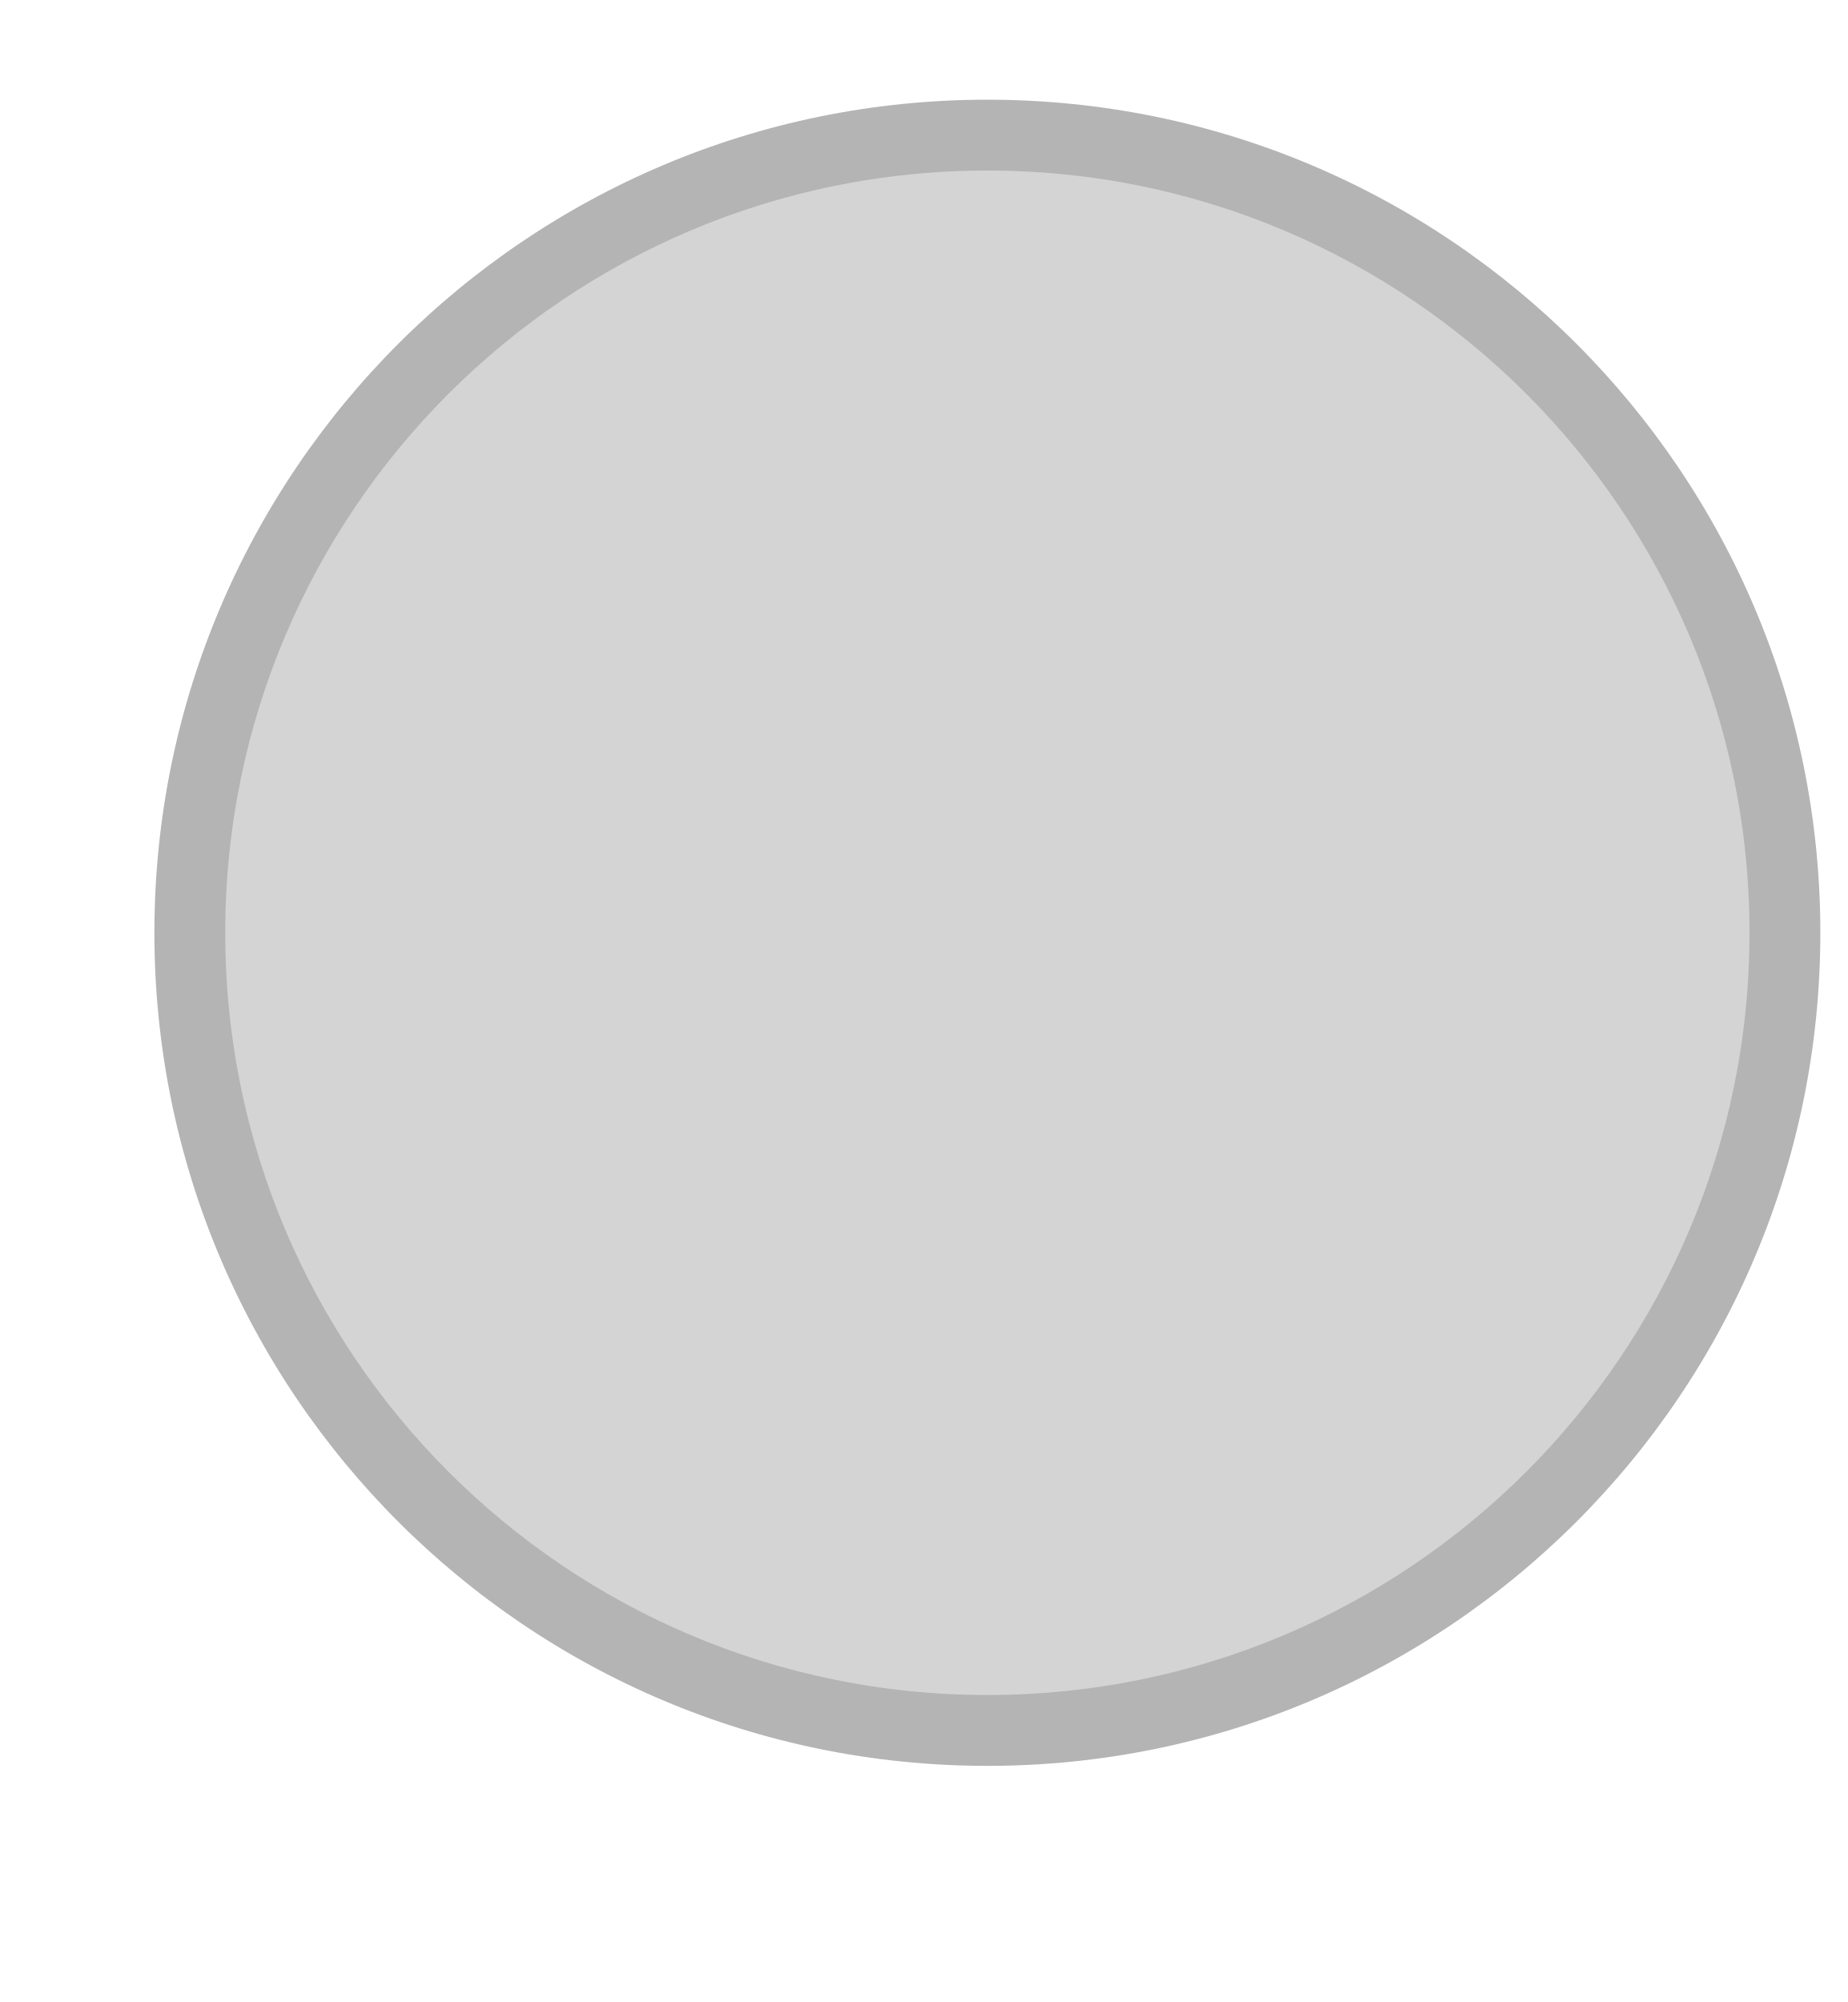
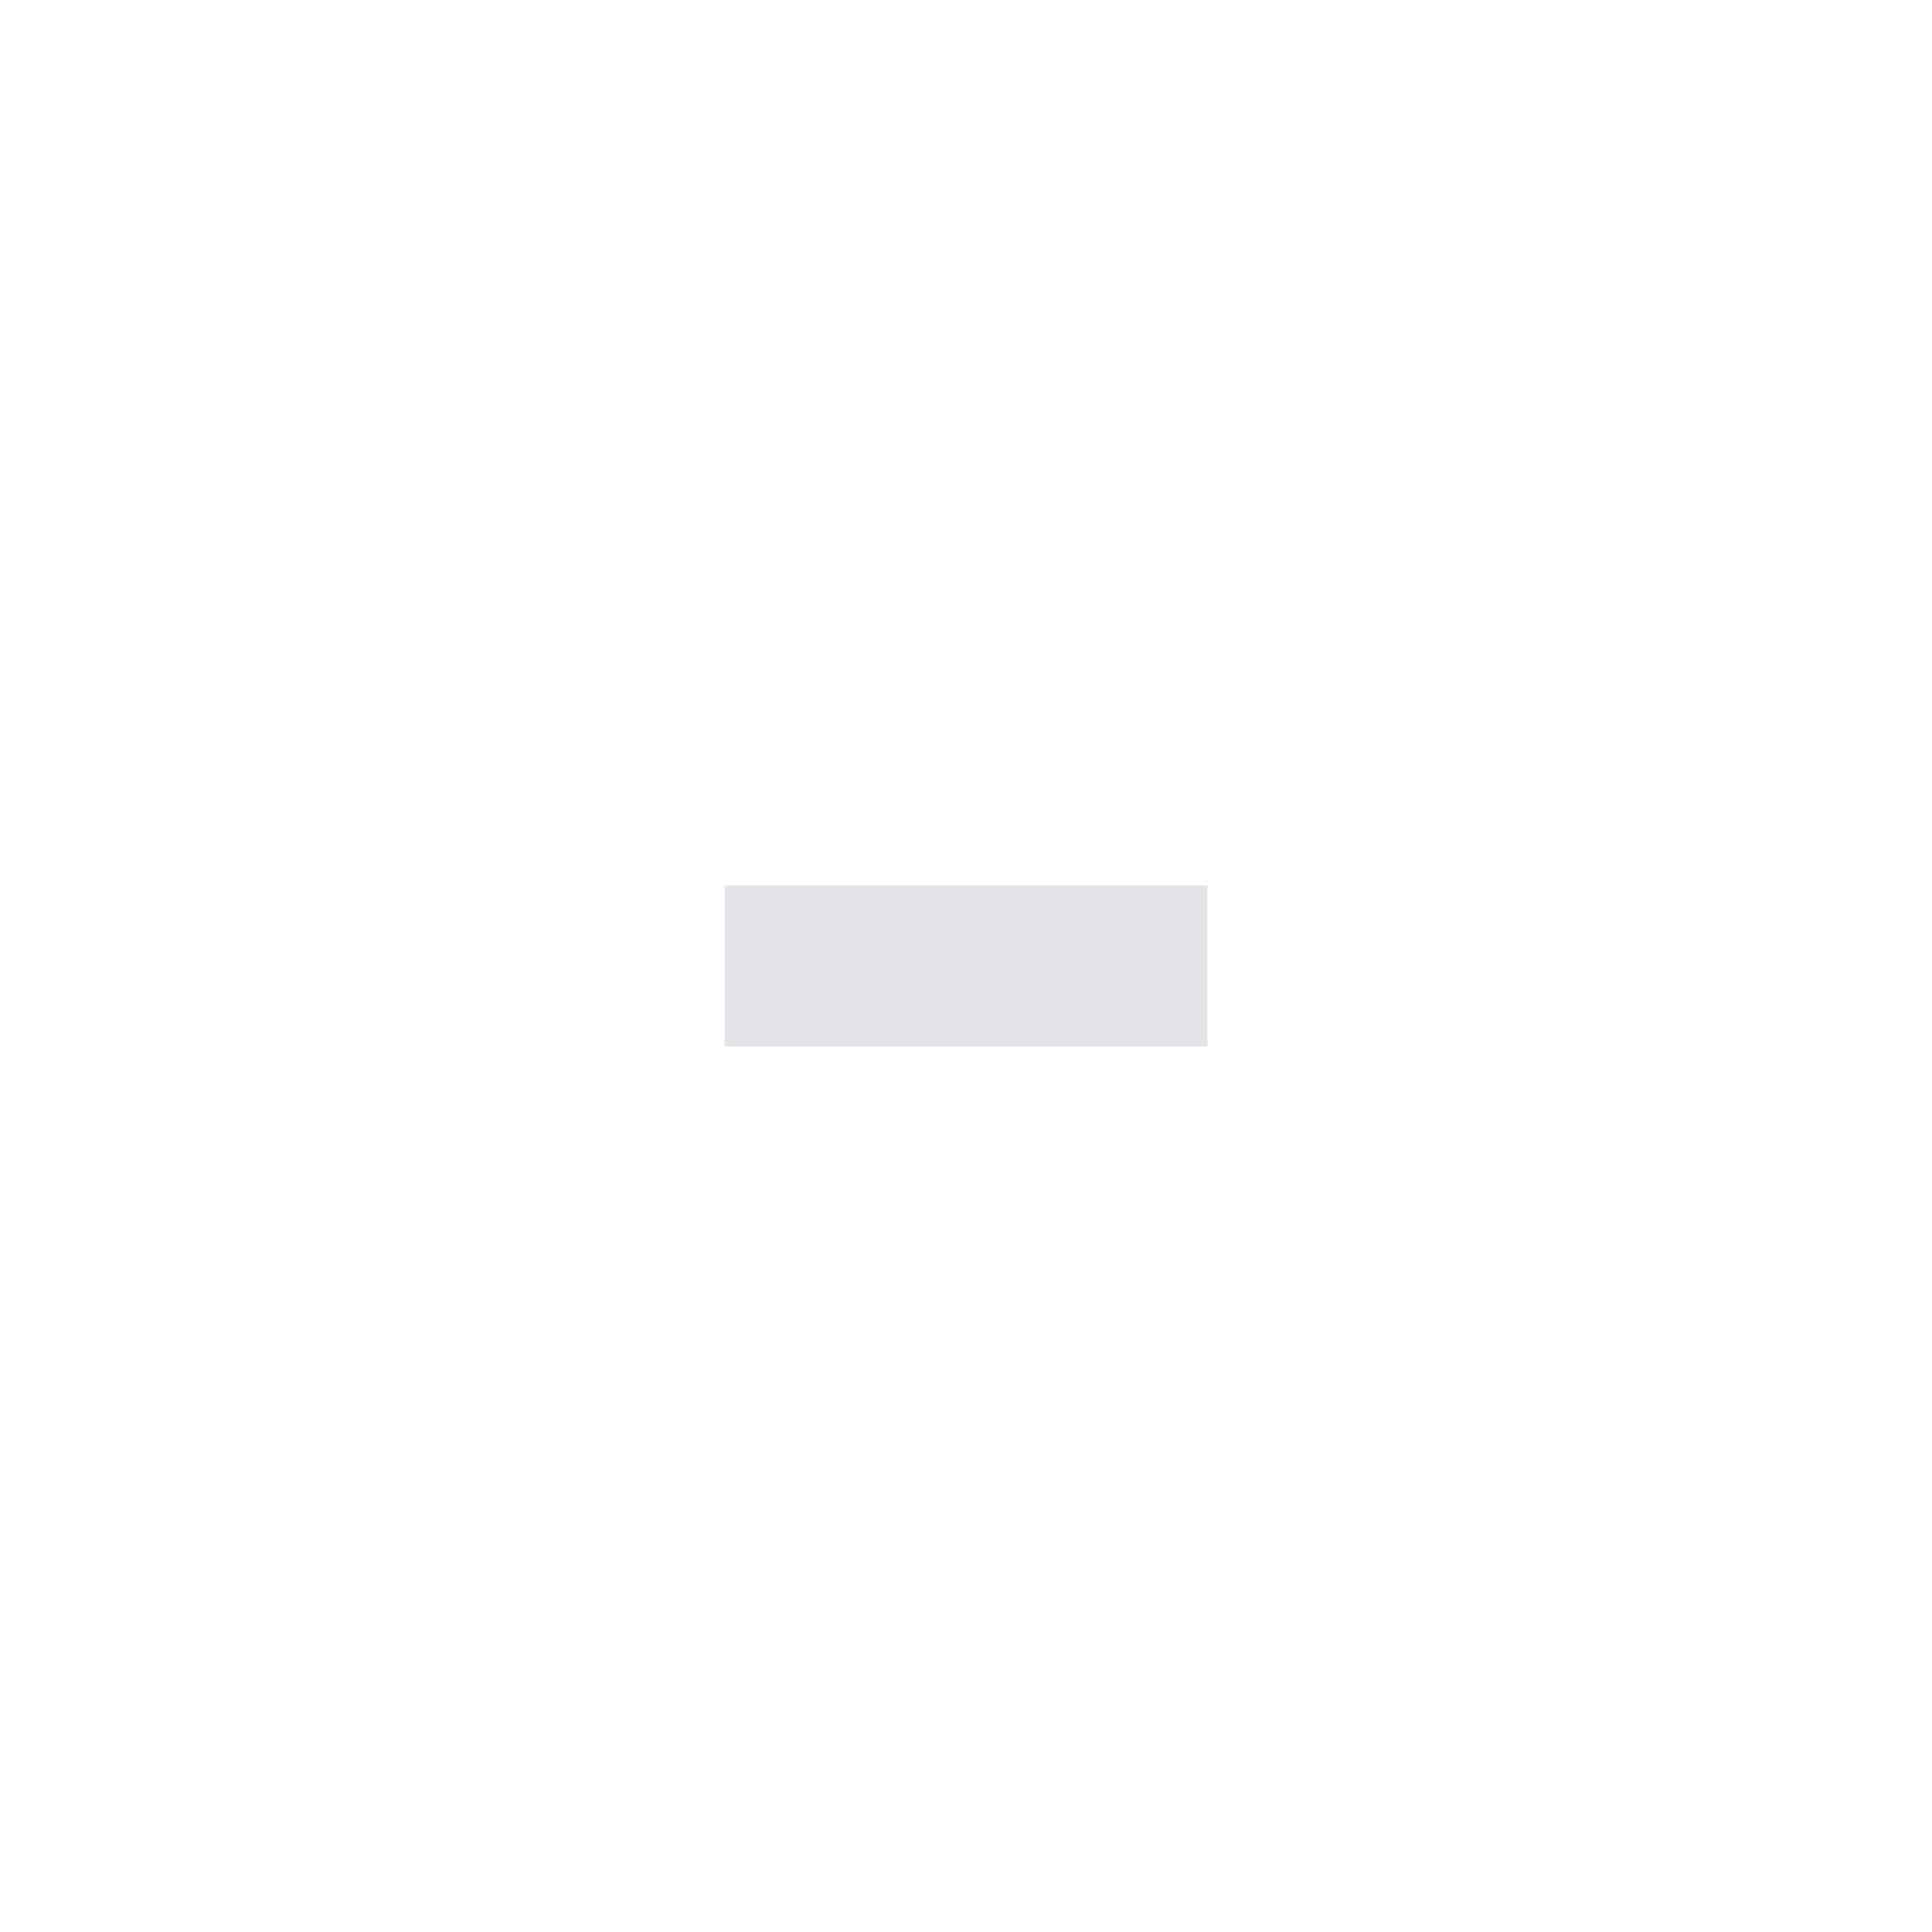
- <svg xmlns="http://www.w3.org/2000/svg" width="12" height="13" id="svg2" version="1.1">
-   <defs id="defs4" />
-   <g id="layer1" transform="translate(-671.1429,-651.5765)">
-     <g transform="matrix(0.1265625,0,0,-0.1265625,672.0709,663.0964)" id="g4090">
-       <g transform="scale(0.1,0.1)" id="g4092">
-         <g transform="matrix(10,0,0,10,3.128401,-0.3630997)" id="g4195">
-           <g transform="scale(0.1,0.1)" id="g4197">
-             <path id="path4199" style="fill:#b4b4b4;fill-opacity:1;fill-rule:evenodd;stroke:none" d="m 430.199,4.57 c 236.063,0 427.43,191.364 427.43,427.43 0,236.059 -191.367,427.426 -427.43,427.426 C 194.137,859.426 2.77,668.059 2.77,432 2.77,195.934 194.137,4.57 430.199,4.57" />
-             <path id="path4201" style="fill:#d4d4d4;fill-opacity:1;fill-rule:evenodd;stroke:none" d="m 430.199,40.922 c 215.985,0 391.078,175.09 391.078,391.078 0,215.98 -175.093,391.074 -391.078,391.074 C 214.215,823.074 39.121,647.98 39.121,432 39.121,216.012 214.215,40.922 430.199,40.922" />
-           </g>
+ <svg xmlns="http://www.w3.org/2000/svg" width="24" height="24" id="svg4306" version="1.1" style="enable-background:new">
+   <defs id="defs4308">
+     <linearGradient id="linearGradient3770">
+       <stop style="stop-color:#000000;stop-opacity:0.628;" offset="0" id="stop3772" />
+       <stop style="stop-color:#000000;stop-opacity:0.498;" offset="1" id="stop3774" />
+     </linearGradient>
+     <linearGradient id="linearGradient4882">
+       <stop style="stop-color:#ffffff;stop-opacity:1;" offset="0" id="stop4884" />
+       <stop style="stop-color:#ffffff;stop-opacity:0;" offset="1" id="stop4886" />
+     </linearGradient>
+     <linearGradient id="linearGradient3784-6">
+       <stop style="stop-color:#ffffff;stop-opacity:0.216;" offset="0" id="stop3786-4" />
+       <stop style="stop-color:#ffffff;stop-opacity:0;" offset="1" id="stop3788-6" />
+     </linearGradient>
+     <linearGradient id="linearGradient4892">
+       <stop id="stop4894" offset="0" style="stop-color:#2f3a42;stop-opacity:1;" />
+       <stop id="stop4896" offset="1" style="stop-color:#1d242a;stop-opacity:1;" />
+     </linearGradient>
+     <linearGradient id="linearGradient4882-4">
+       <stop id="stop4884-9" offset="0" style="stop-color:#728495;stop-opacity:1;" />
+       <stop id="stop4886-9" offset="1" style="stop-color:#617c95;stop-opacity:0;" />
+     </linearGradient>
+   </defs>
+   <g id="layer1" transform="translate(0,-1028.362)">
+     <g id="titlebutton-min-backdrop-dark" style="display:inline;opacity:0.4" transform="translate(-583,1201)">
+       <g style="display:inline;opacity:1" id="g7138-0-7-7" transform="translate(-781,-415.6378)">
+         <g transform="translate(-58,0)" style="display:inline;opacity:1" id="g4490-3-6-9">
+           <g id="g4092-0-7-6-5" style="display:inline" transform="translate(58,0)" />
        </g>
+         <path d="m 1373,254 0,2 6,0 0,-2 z" id="rect9057-4-09-2" style="color:#000000;font-style:normal;font-variant:normal;font-weight:normal;font-stretch:normal;font-size:medium;line-height:normal;font-family:Sans;-inkscape-font-specification:Sans;text-indent:0;text-align:start;text-decoration:none;text-decoration-line:none;letter-spacing:normal;word-spacing:normal;text-transform:none;direction:ltr;block-progression:tb;writing-mode:lr-tb;baseline-shift:baseline;text-anchor:start;display:inline;overflow:visible;visibility:visible;opacity:1;fill:#b9bcc2;fill-opacity:1;stroke:none;stroke-width:2;marker:none;enable-background:accumulate" />
      </g>
+       <rect style="display:inline;opacity:1;fill:none;fill-opacity:1;stroke:none;stroke-width:1;stroke-linecap:butt;stroke-linejoin:miter;stroke-miterlimit:4;stroke-dasharray:none;stroke-dashoffset:0;stroke-opacity:0" id="rect17883-39-3-46-6" width="16" height="16" x="587" y="-168.638" />
    </g>
  </g>
</svg>
